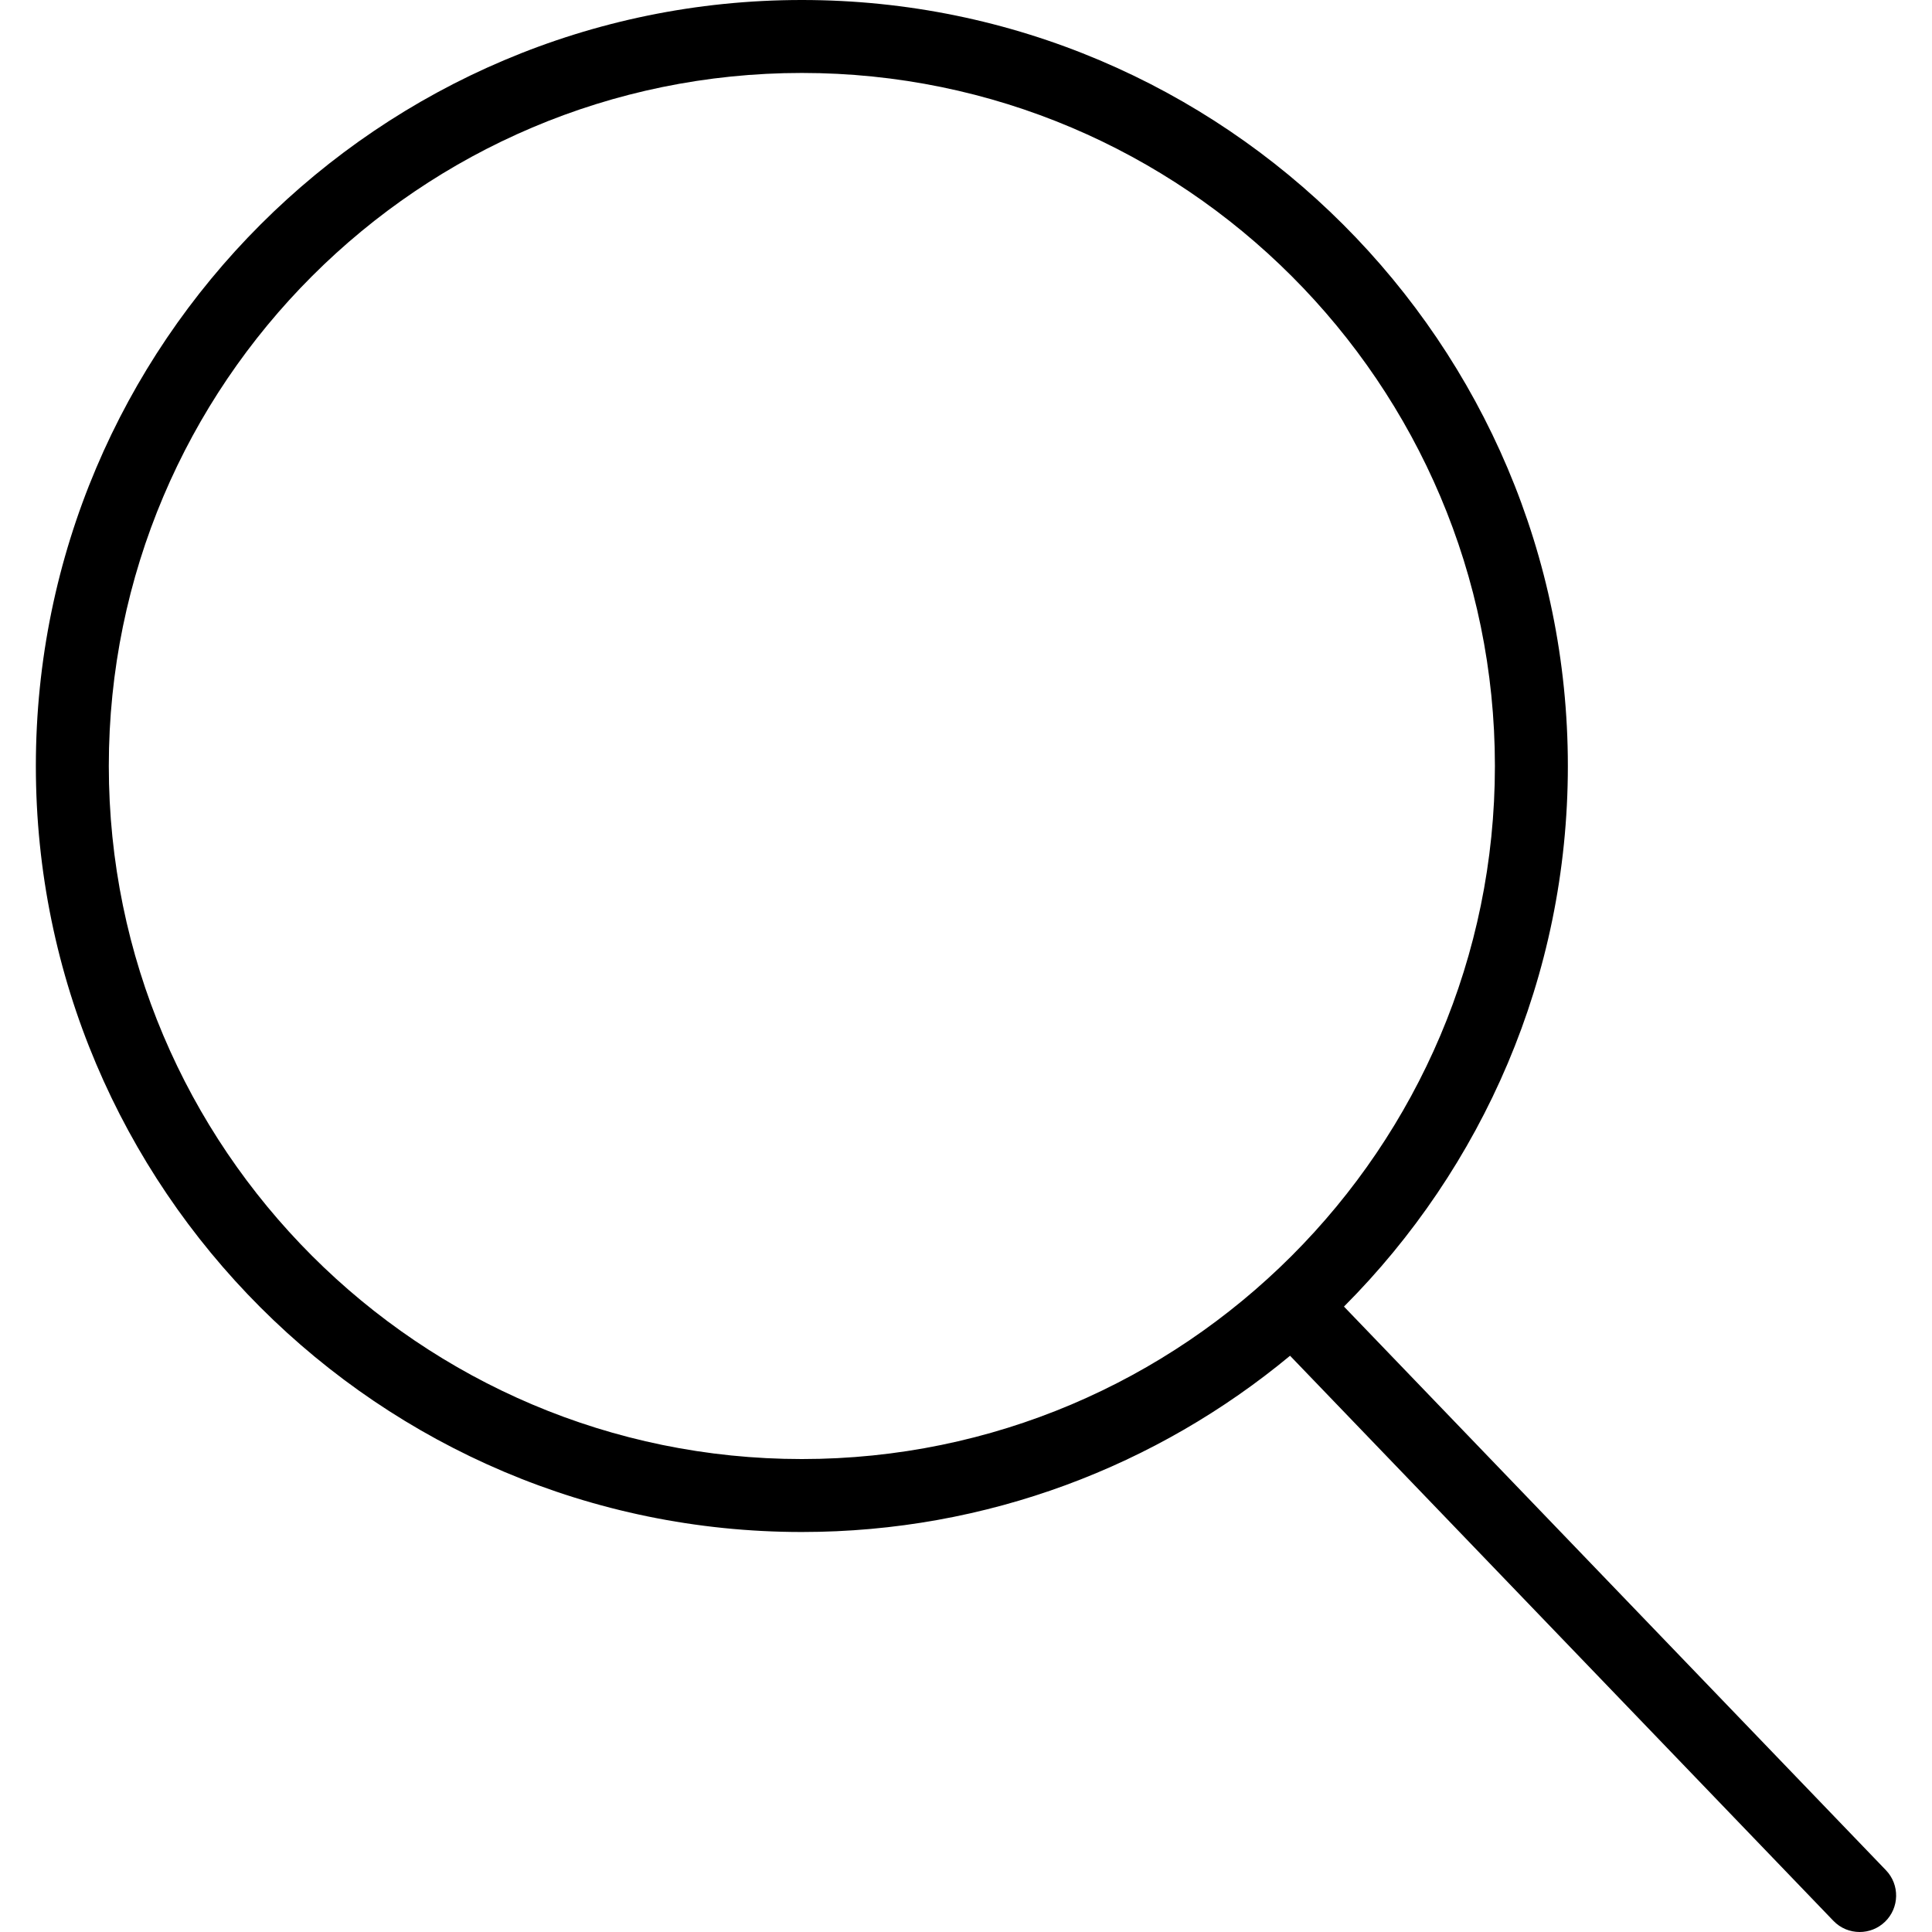
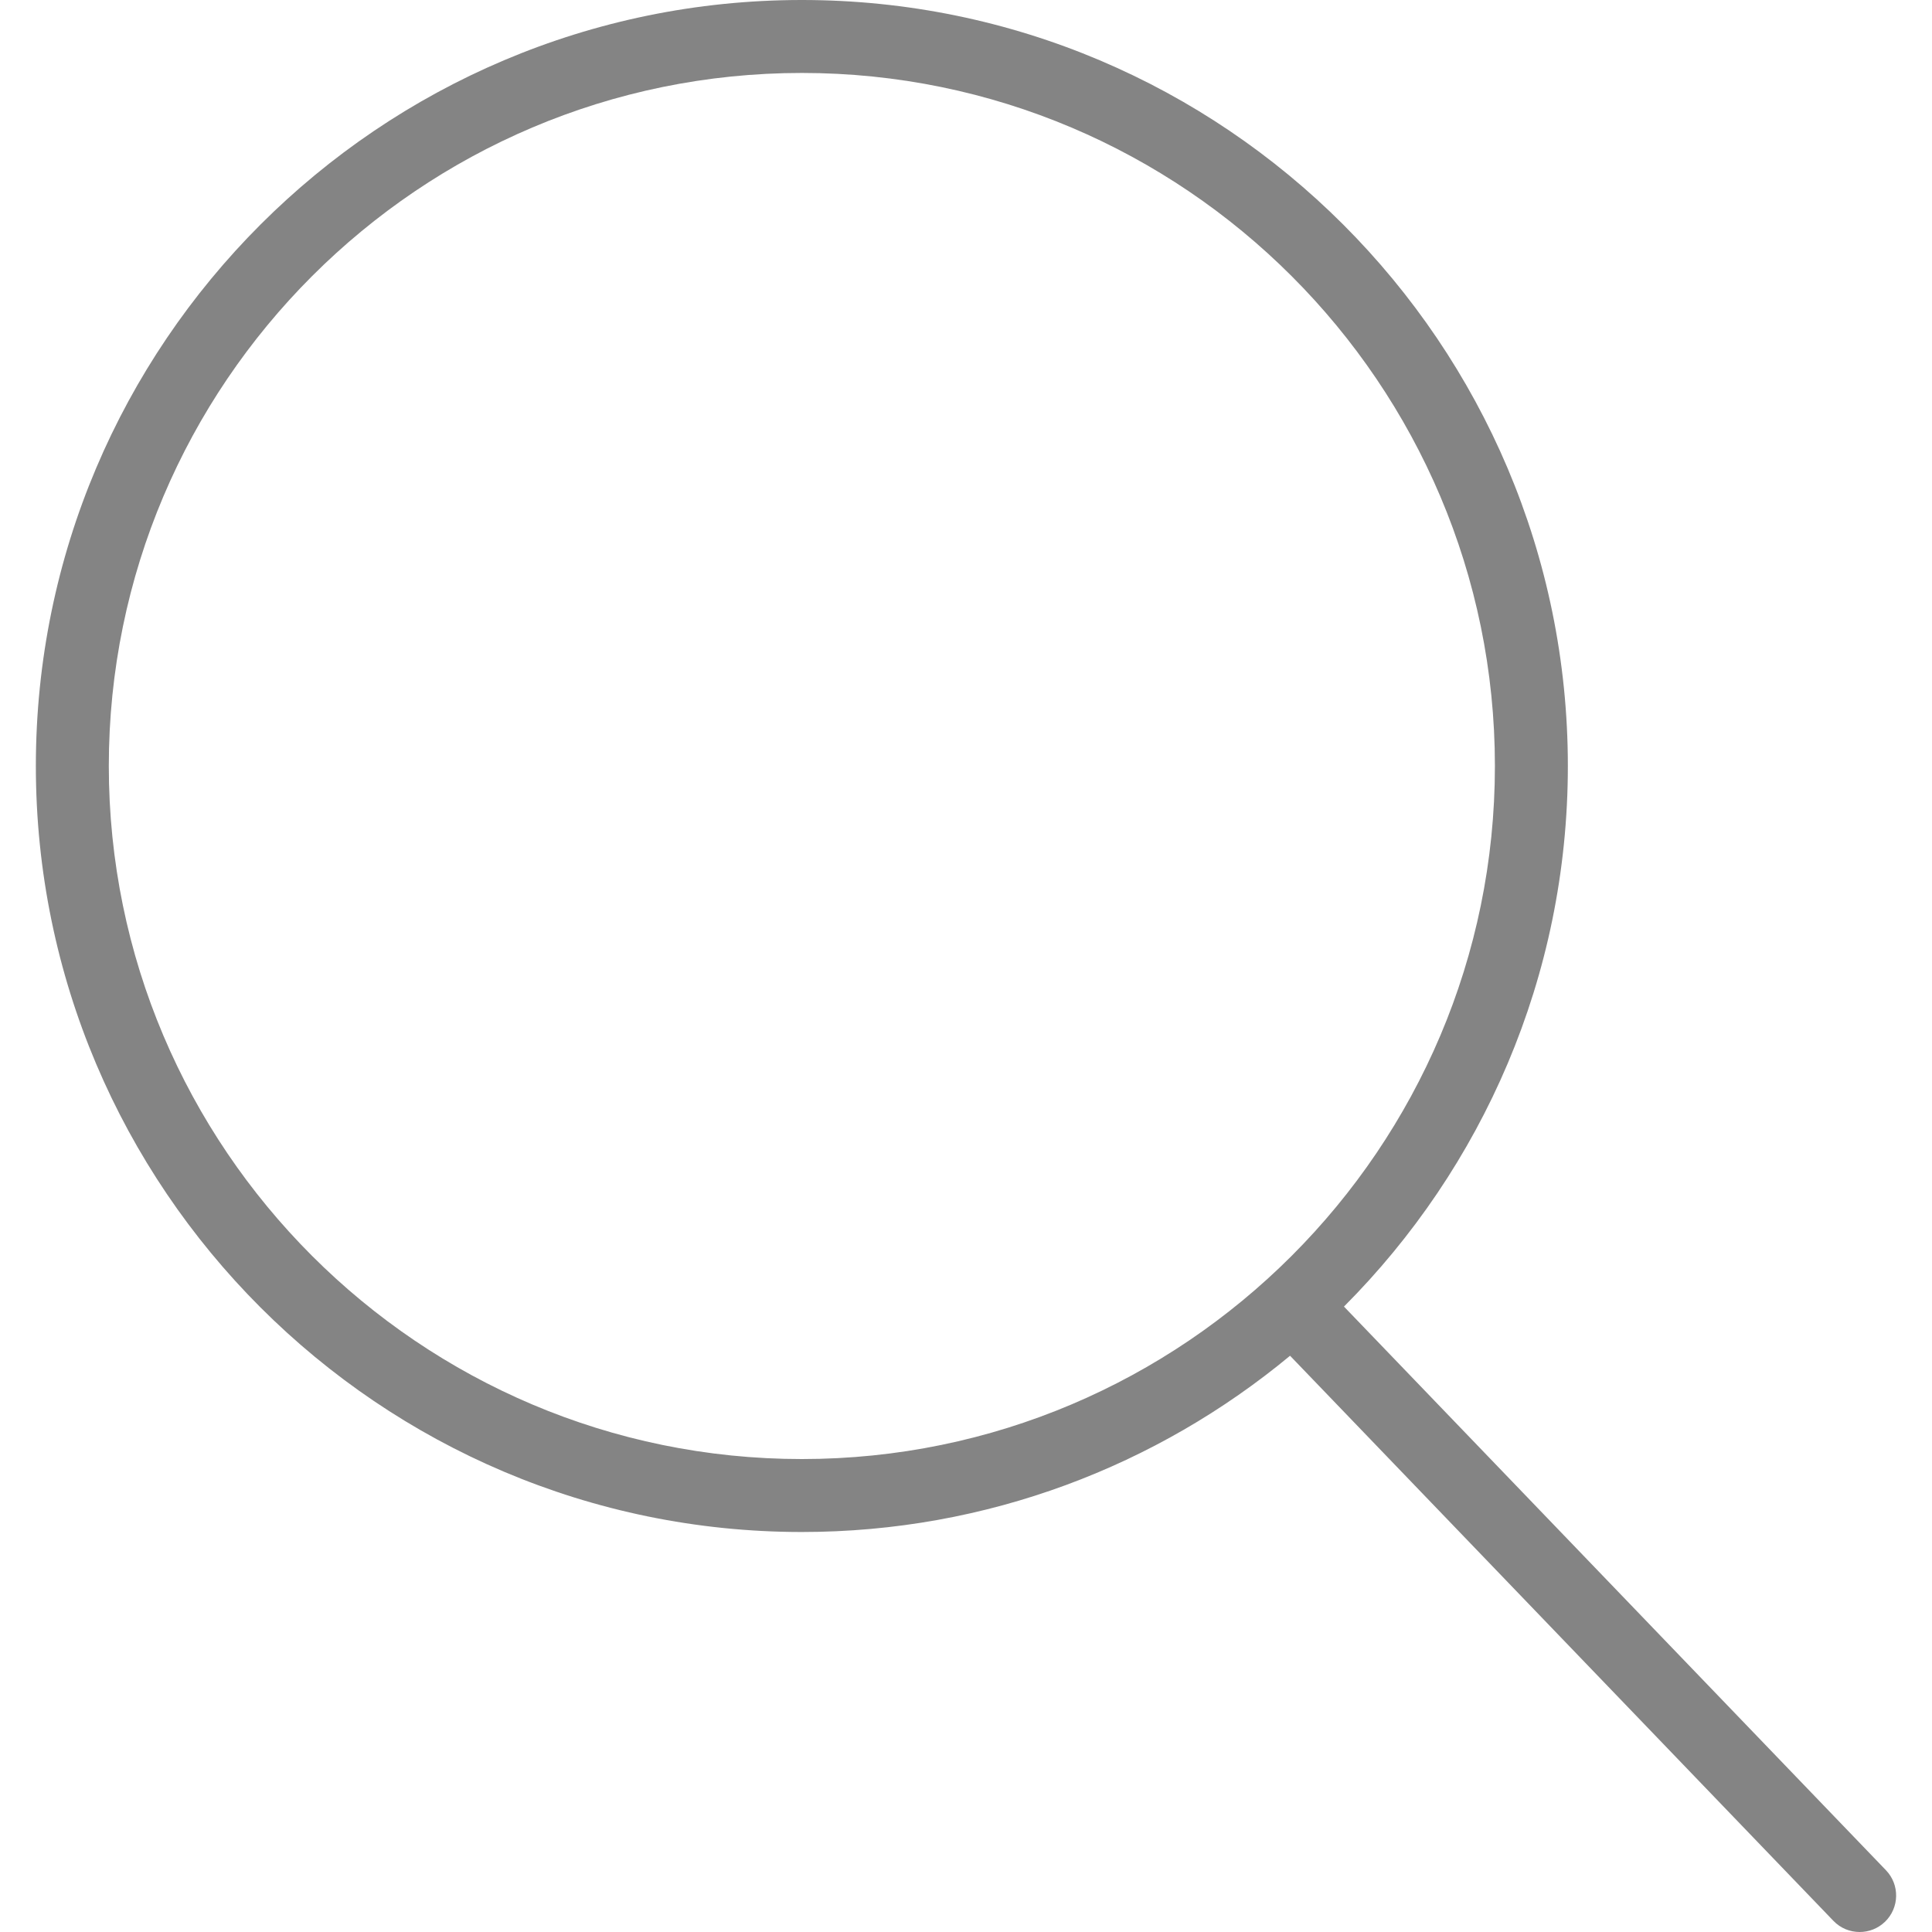
- <svg xmlns="http://www.w3.org/2000/svg" version="1.1" id="Capa_1" x="0px" y="0px" viewBox="0 0 52.966 52.966" style="enable-background:new 0 0 52.966 52.966;" xml:space="preserve">
+ <svg xmlns="http://www.w3.org/2000/svg" fill="#848484" version="1.1" id="Capa_1" x="0px" y="0px" viewBox="0 0 52.966 52.966" style="enable-background:new 0 0 52.966 52.966;" xml:space="preserve">
  <path d="M51.704,51.273L36.845,35.82c3.79-3.801,6.138-9.041,6.138-14.82c0-11.58-9.42-21-21-21s-21,9.42-21,21s9.42,21,21,21  c5.083,0,9.748-1.817,13.384-4.832l14.895,15.491c0.196,0.205,0.458,0.307,0.721,0.307c0.25,0,0.499-0.093,0.693-0.279  C52.074,52.304,52.086,51.671,51.704,51.273z M21.983,40c-10.477,0-19-8.523-19-19s8.523-19,19-19s19,8.523,19,19  S32.459,40,21.983,40z" />
  <g>
</g>
  <g>
</g>
  <g>
</g>
  <g>
</g>
  <g>
</g>
  <g>
</g>
  <g>
</g>
  <g>
</g>
  <g>
</g>
  <g>
</g>
  <g>
</g>
  <g>
</g>
  <g>
</g>
  <g>
</g>
  <g>
</g>
</svg>
